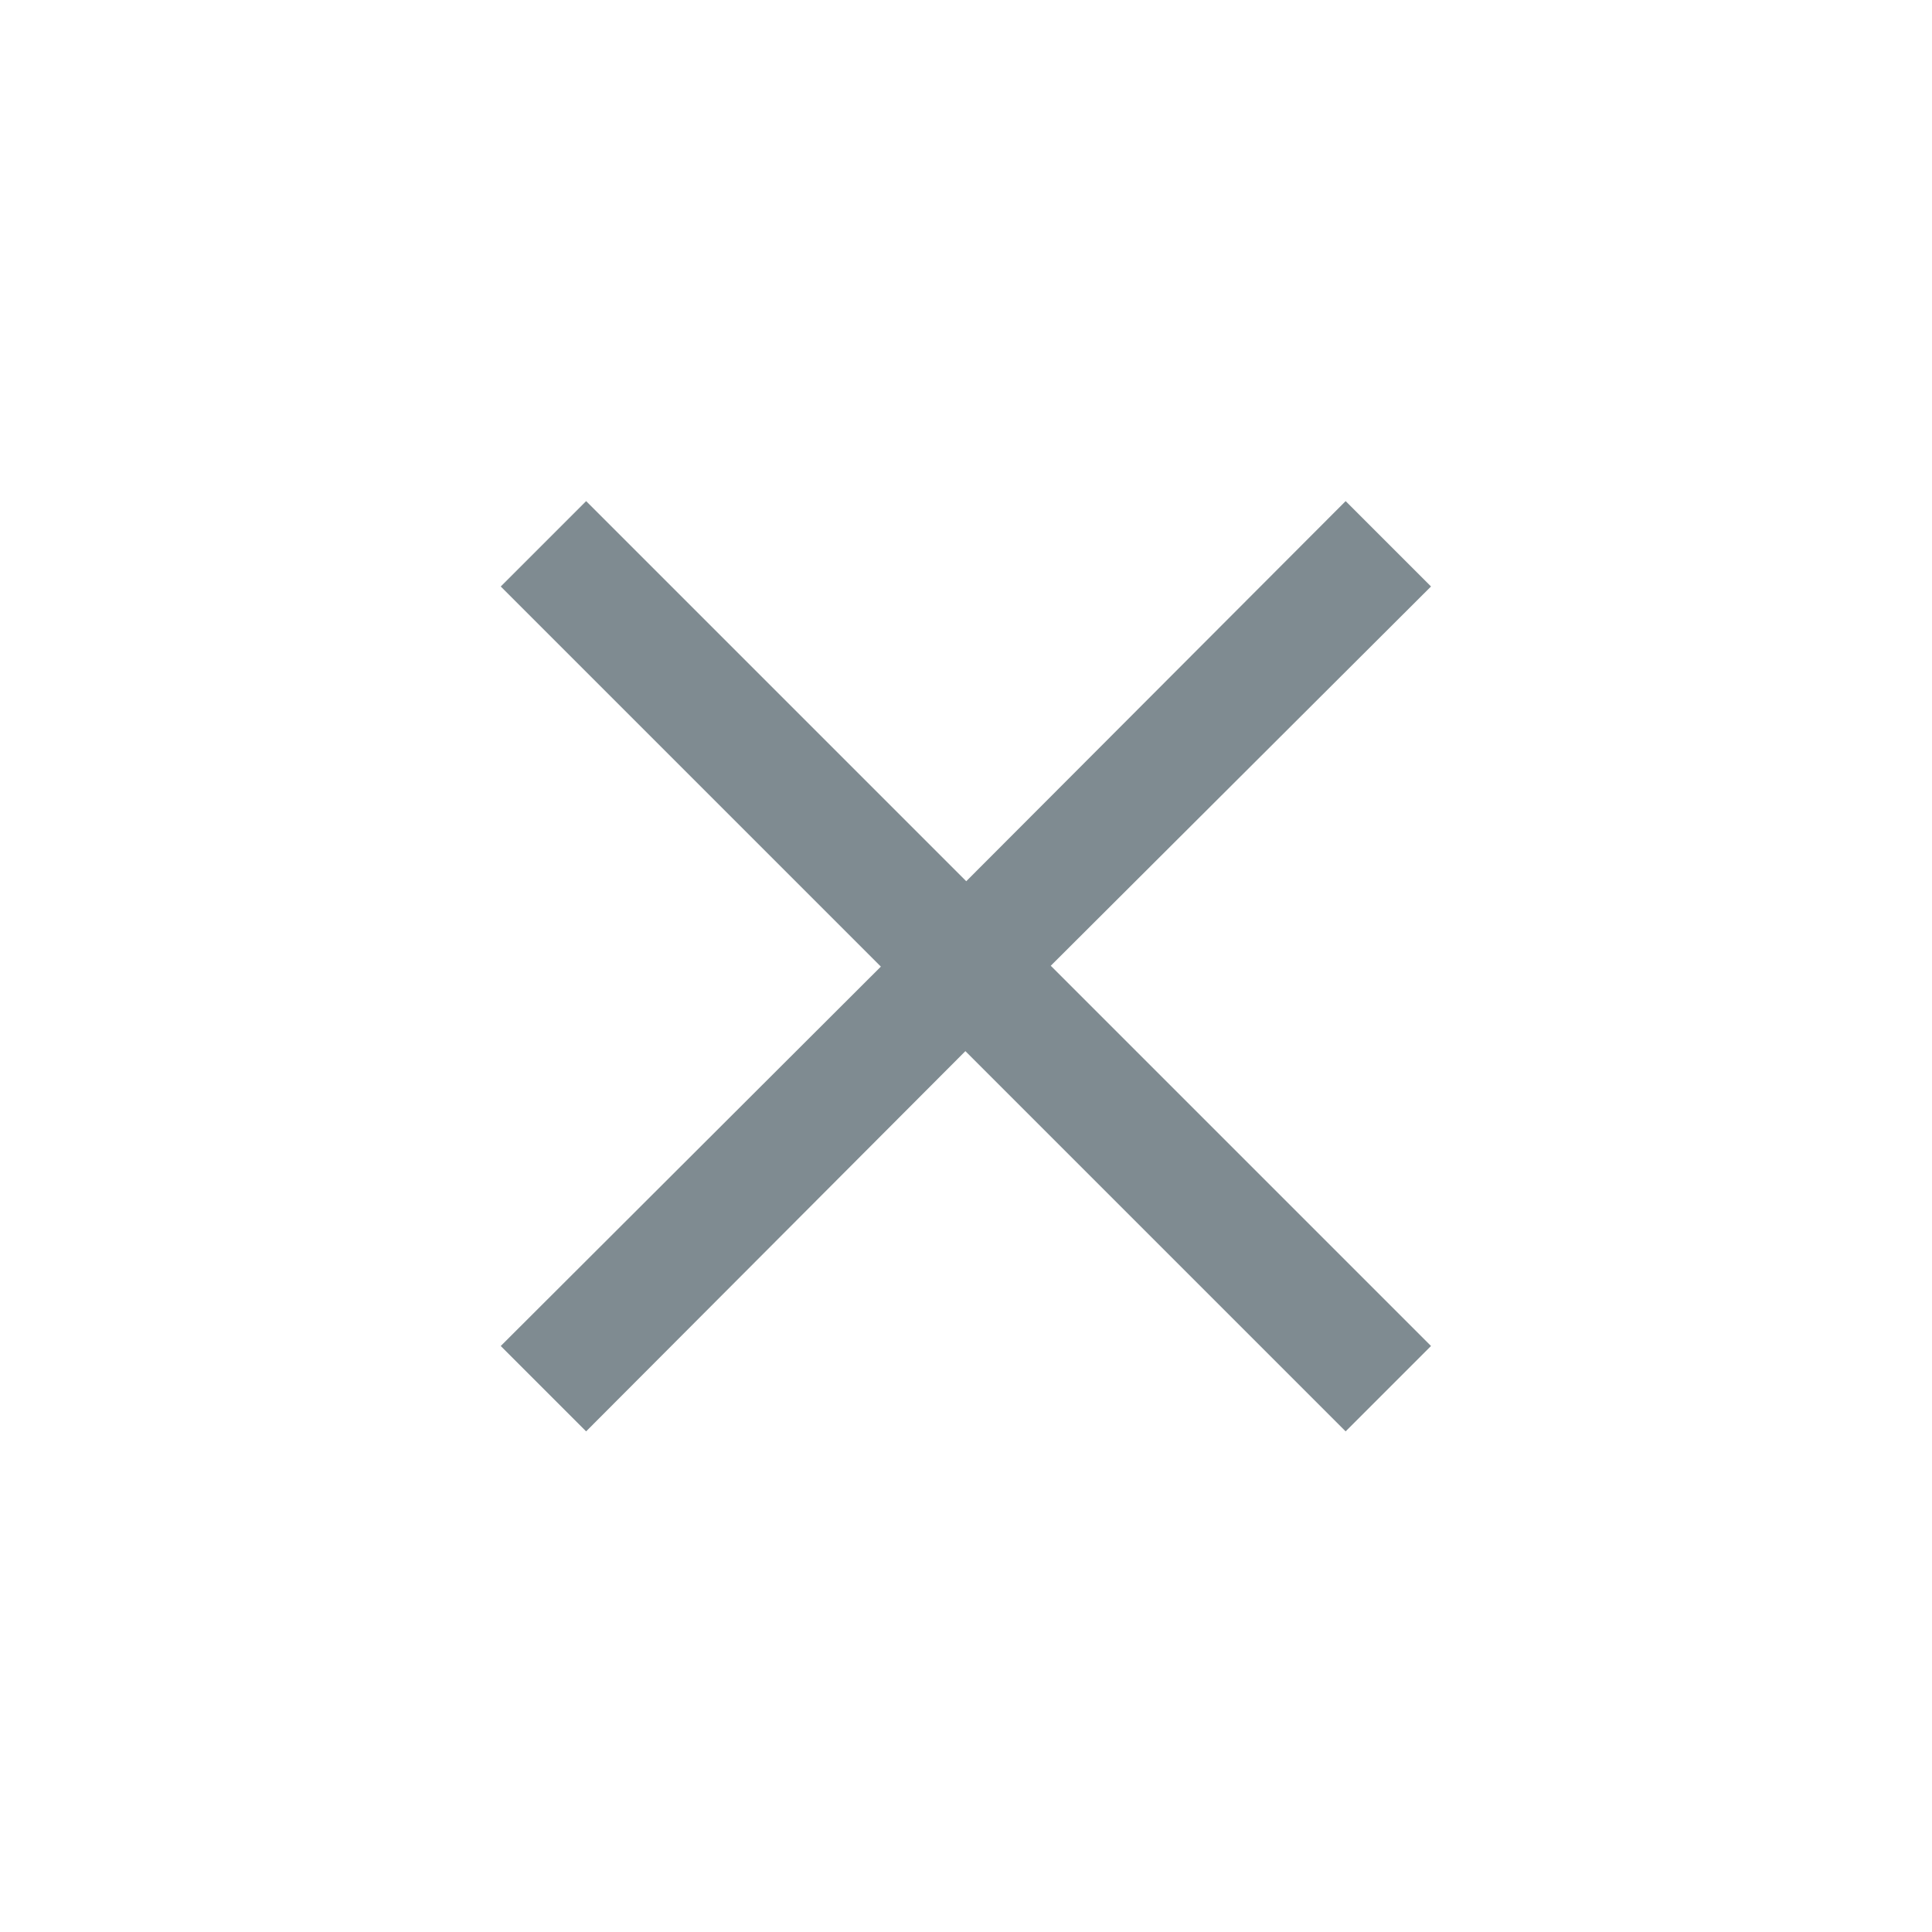
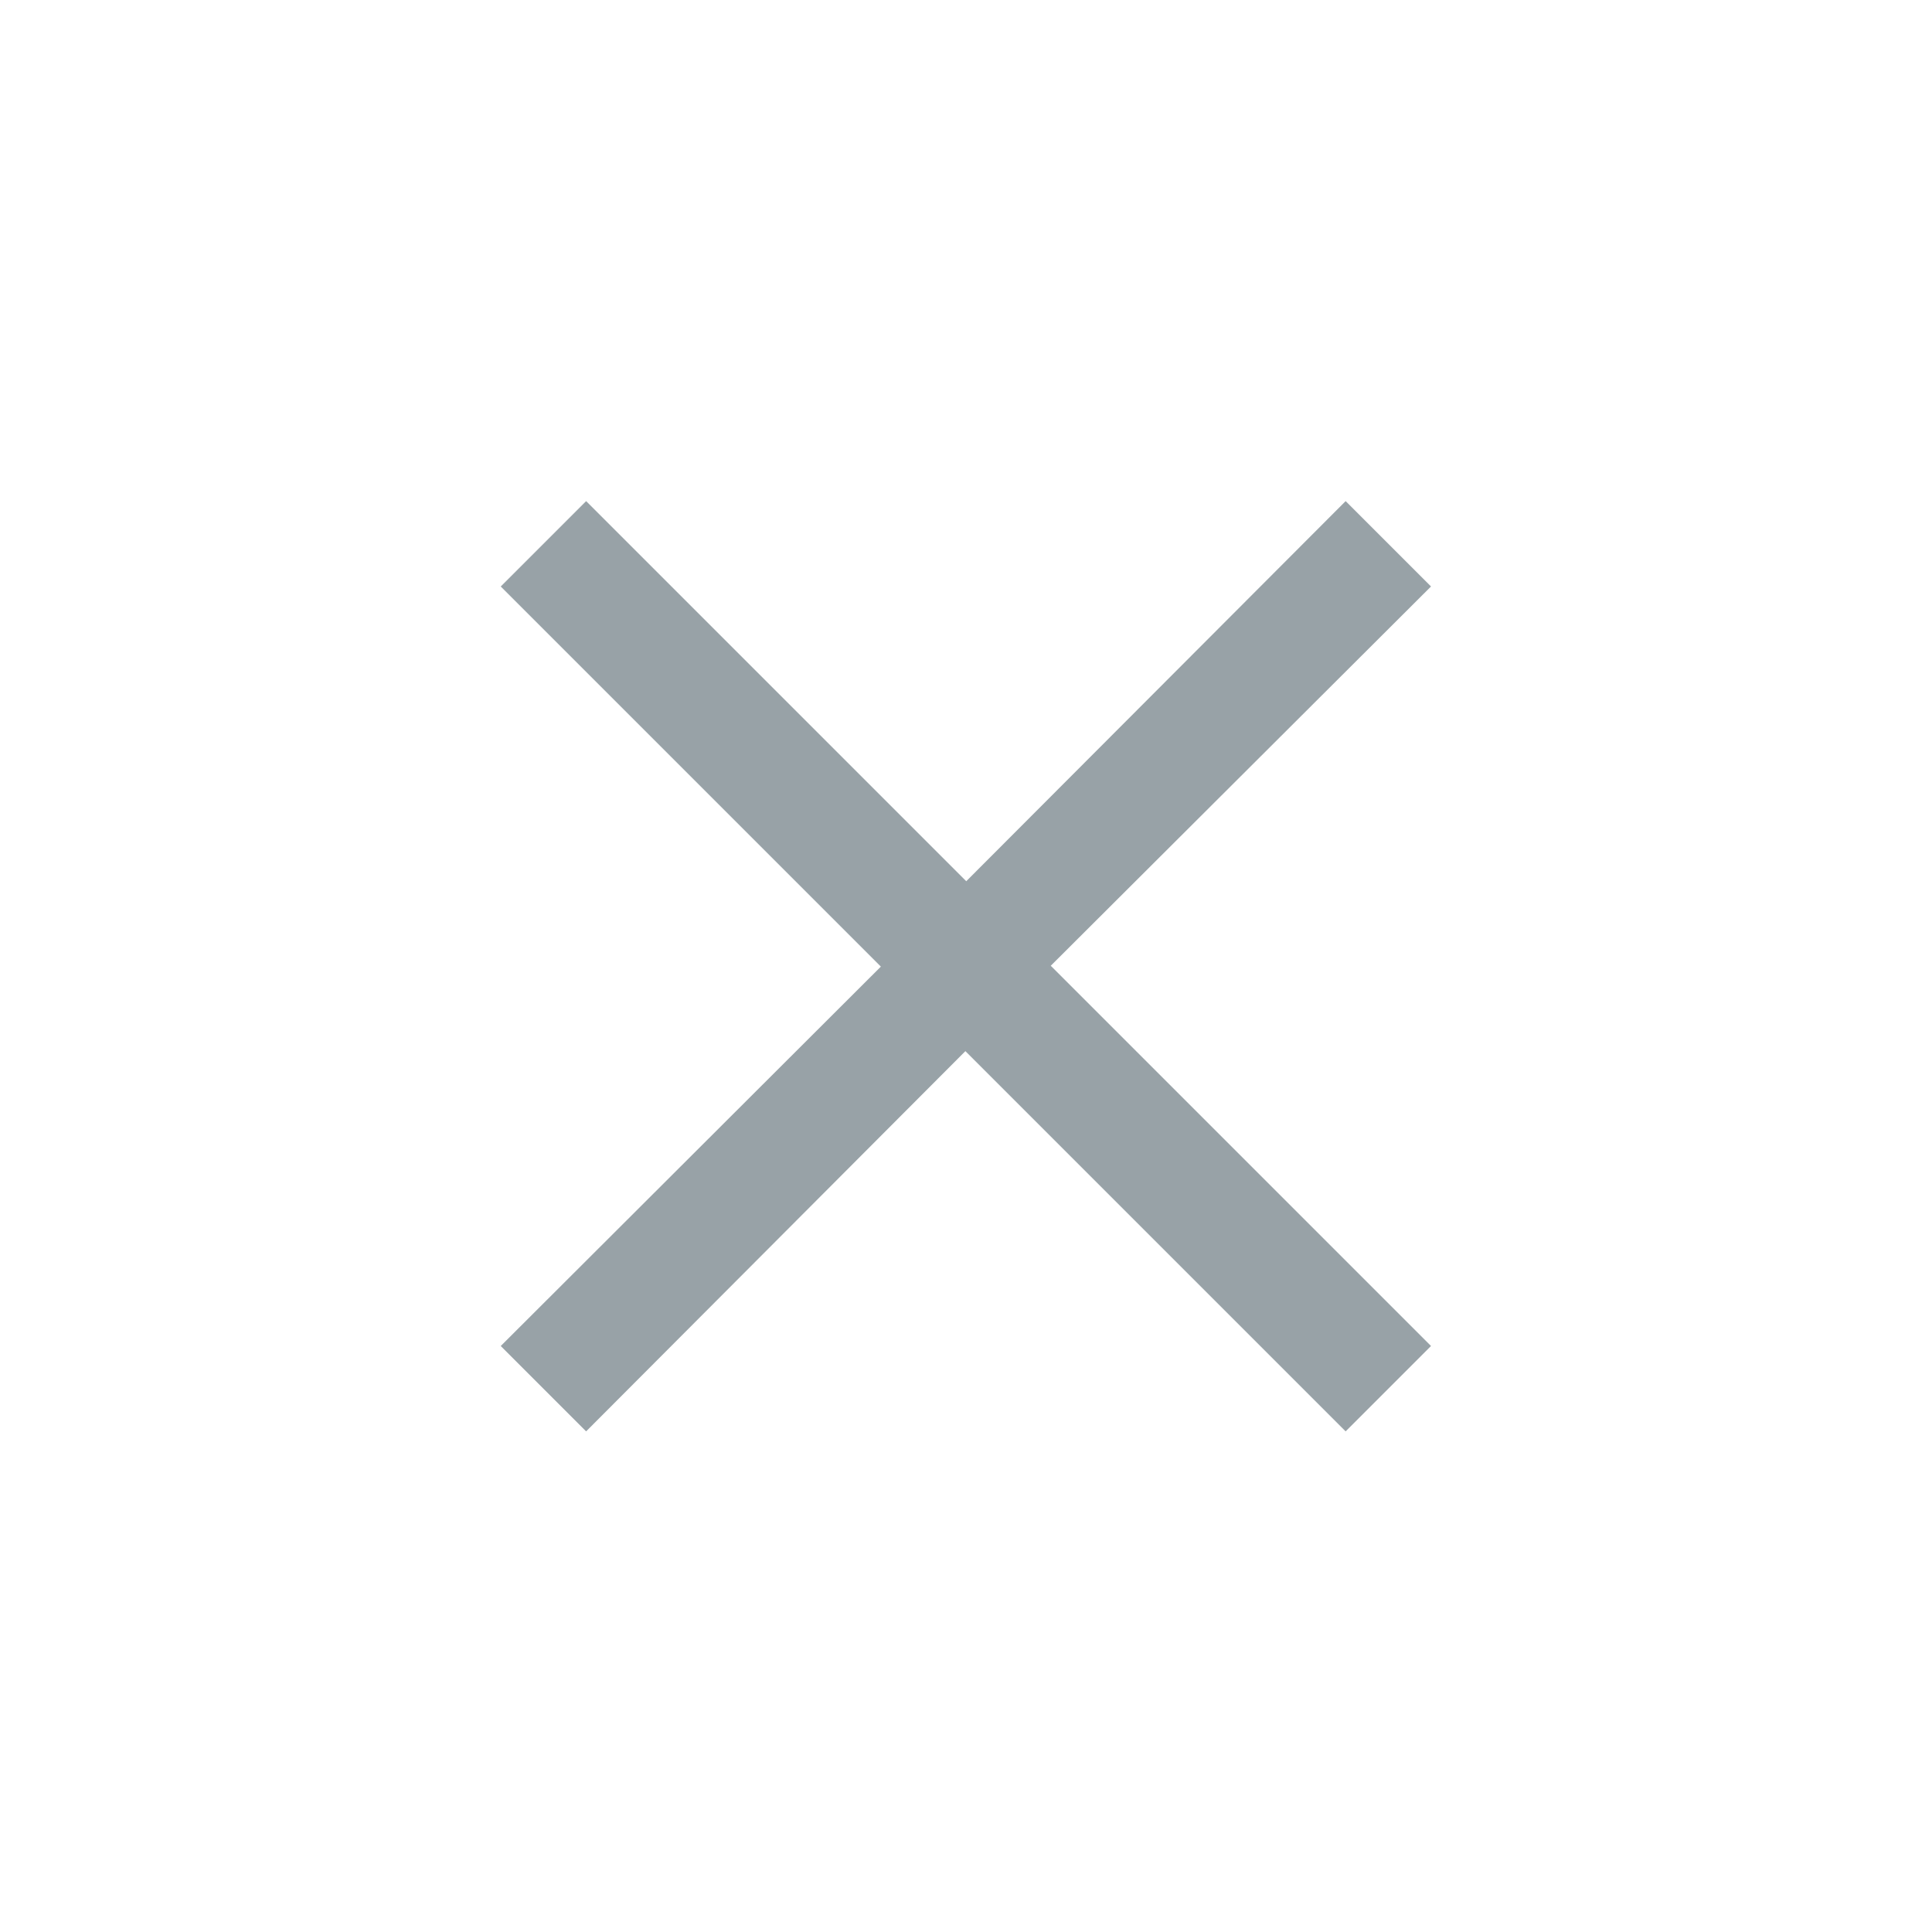
<svg xmlns="http://www.w3.org/2000/svg" width="16" height="16" viewBox="0 0 16 16">
-   <path fill="#7F8B91" d="M7.995,8.705 L4.854,11.854 L4.147,11.147 L7.295,8.005 L4.147,4.857 L4.854,4.15 L8.002,7.298 L11.144,4.15 L11.851,4.857 L8.702,7.998 L11.851,11.147 L11.144,11.854 L7.995,8.705 Z" />
+   <path fill="#7F8B91" fill-opacity=".8" d="M7.995,8.705 L4.854,11.854 L4.147,11.147 L7.295,8.005 L4.147,4.857 L4.854,4.15 L8.002,7.298 L11.144,4.15 L11.851,4.857 L8.702,7.998 L11.851,11.147 L11.144,11.854 L7.995,8.705 Z" />
</svg>
